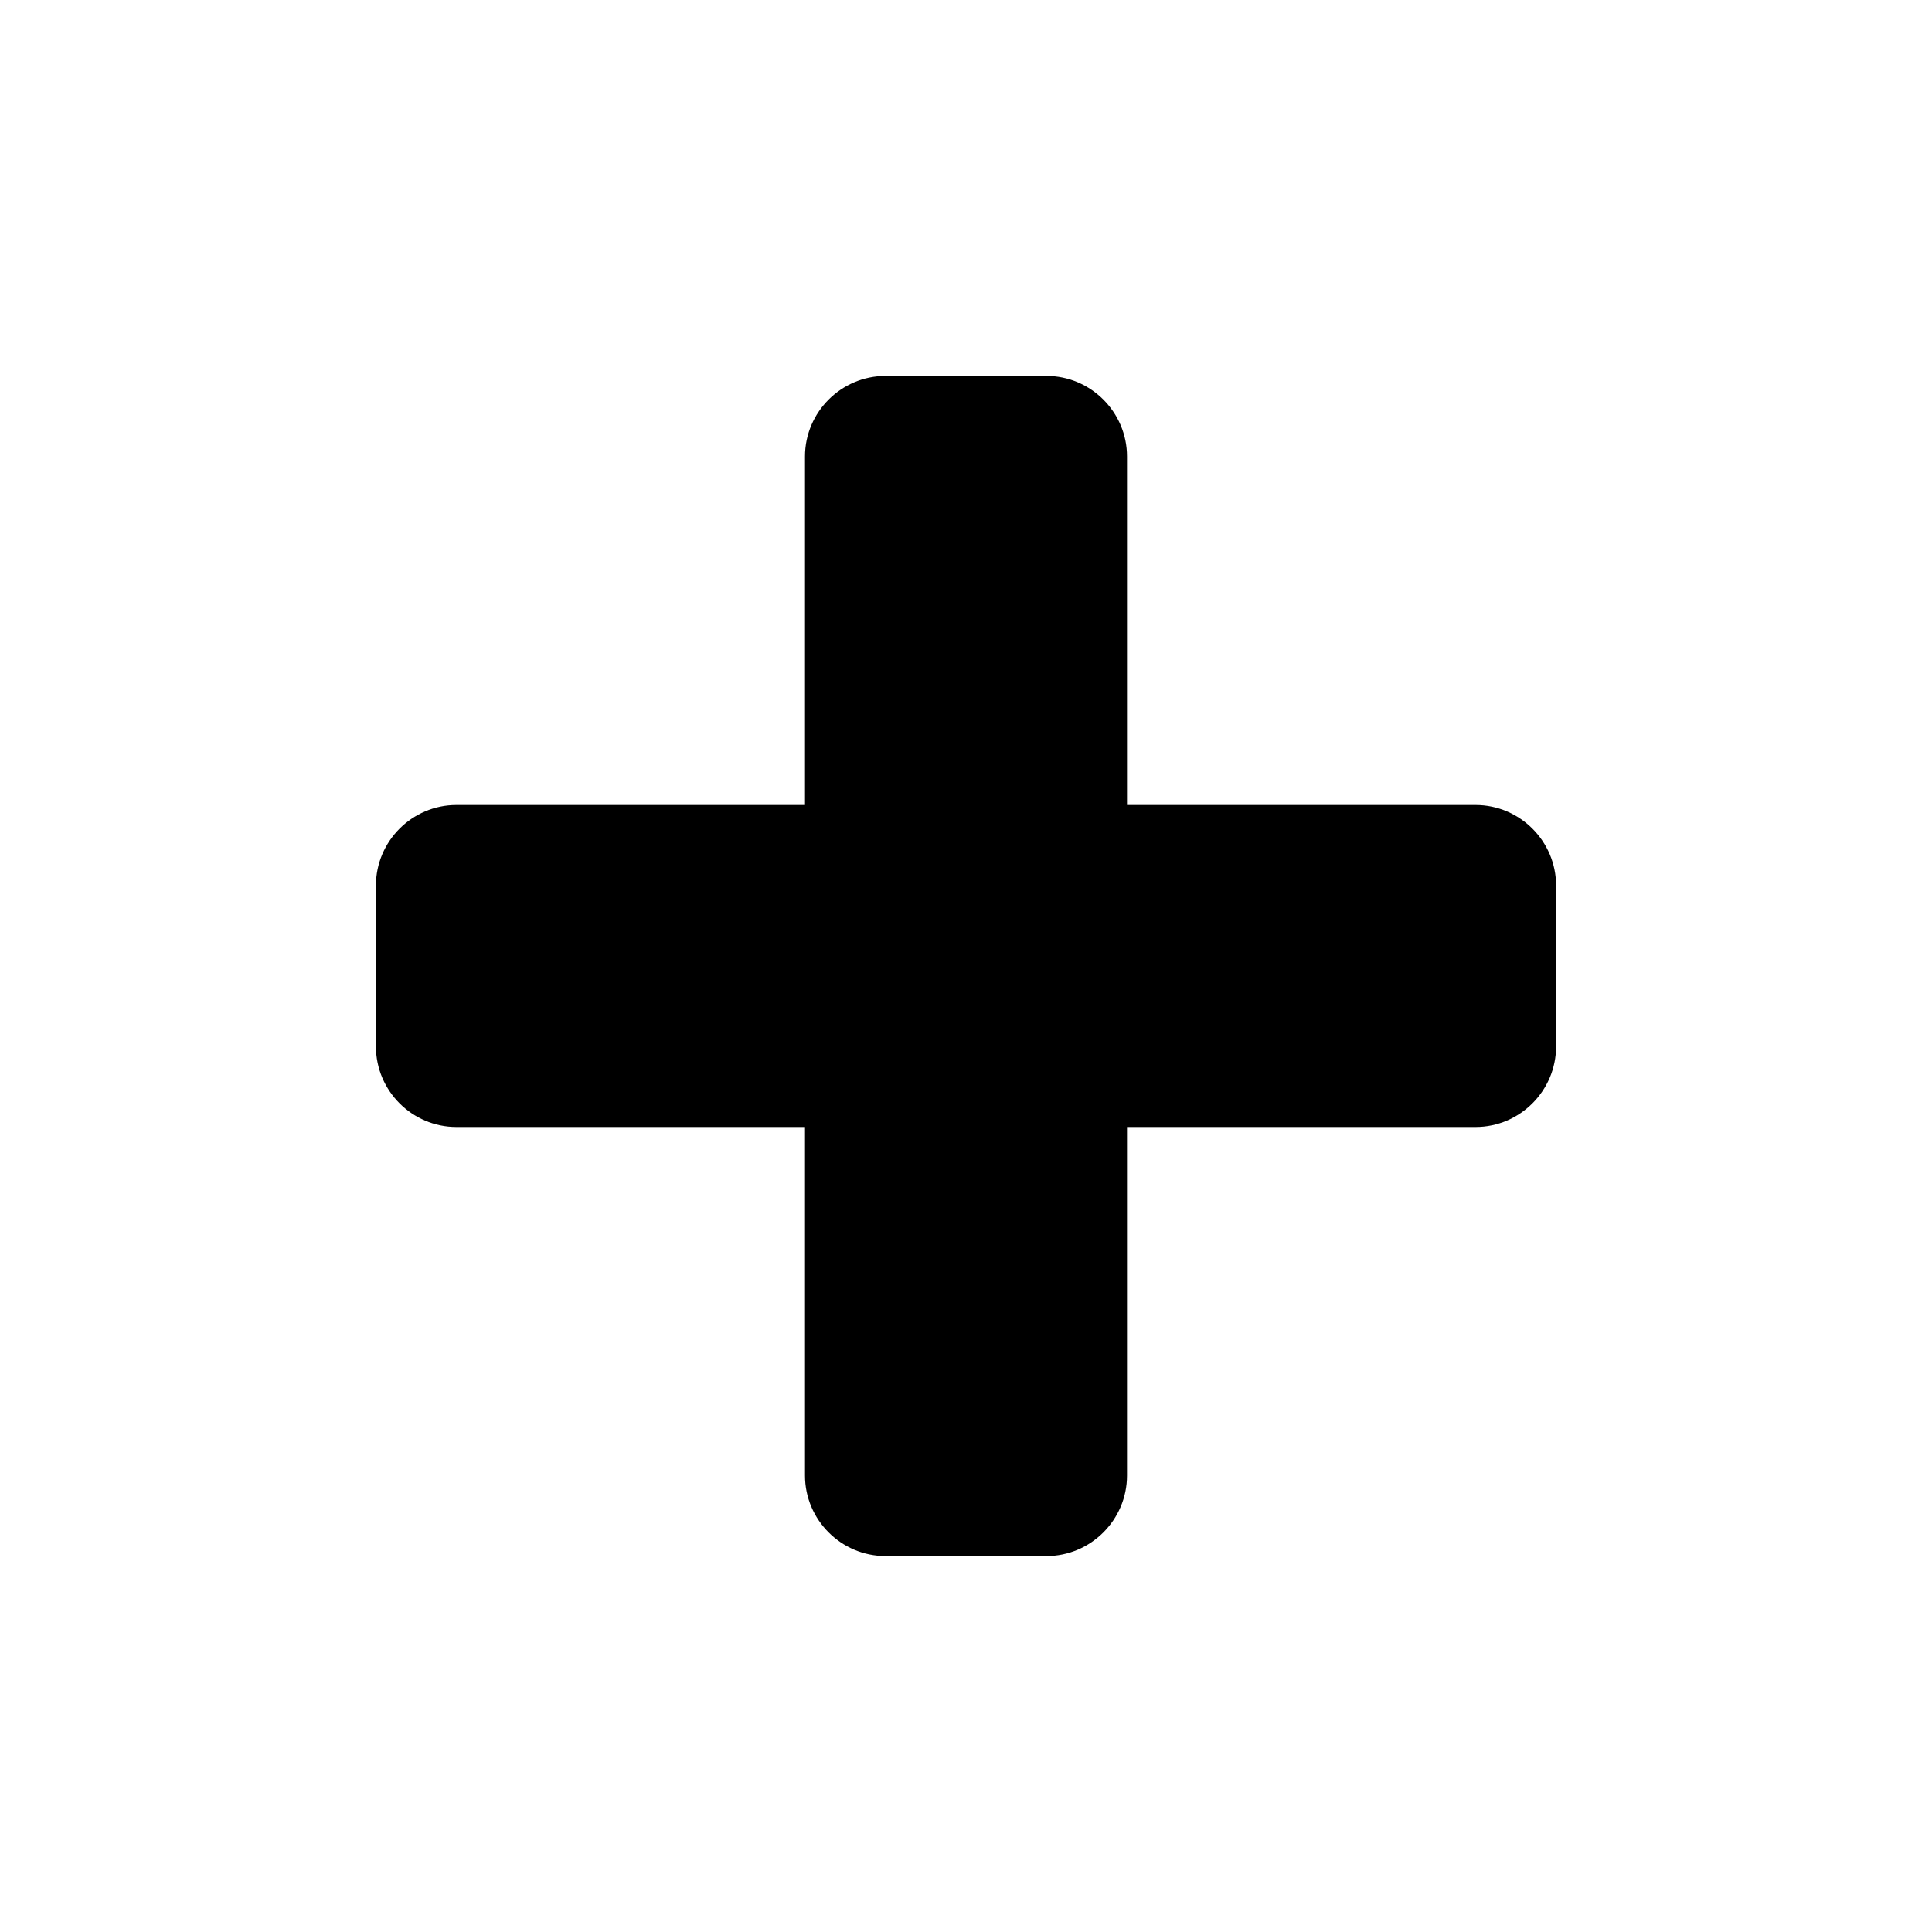
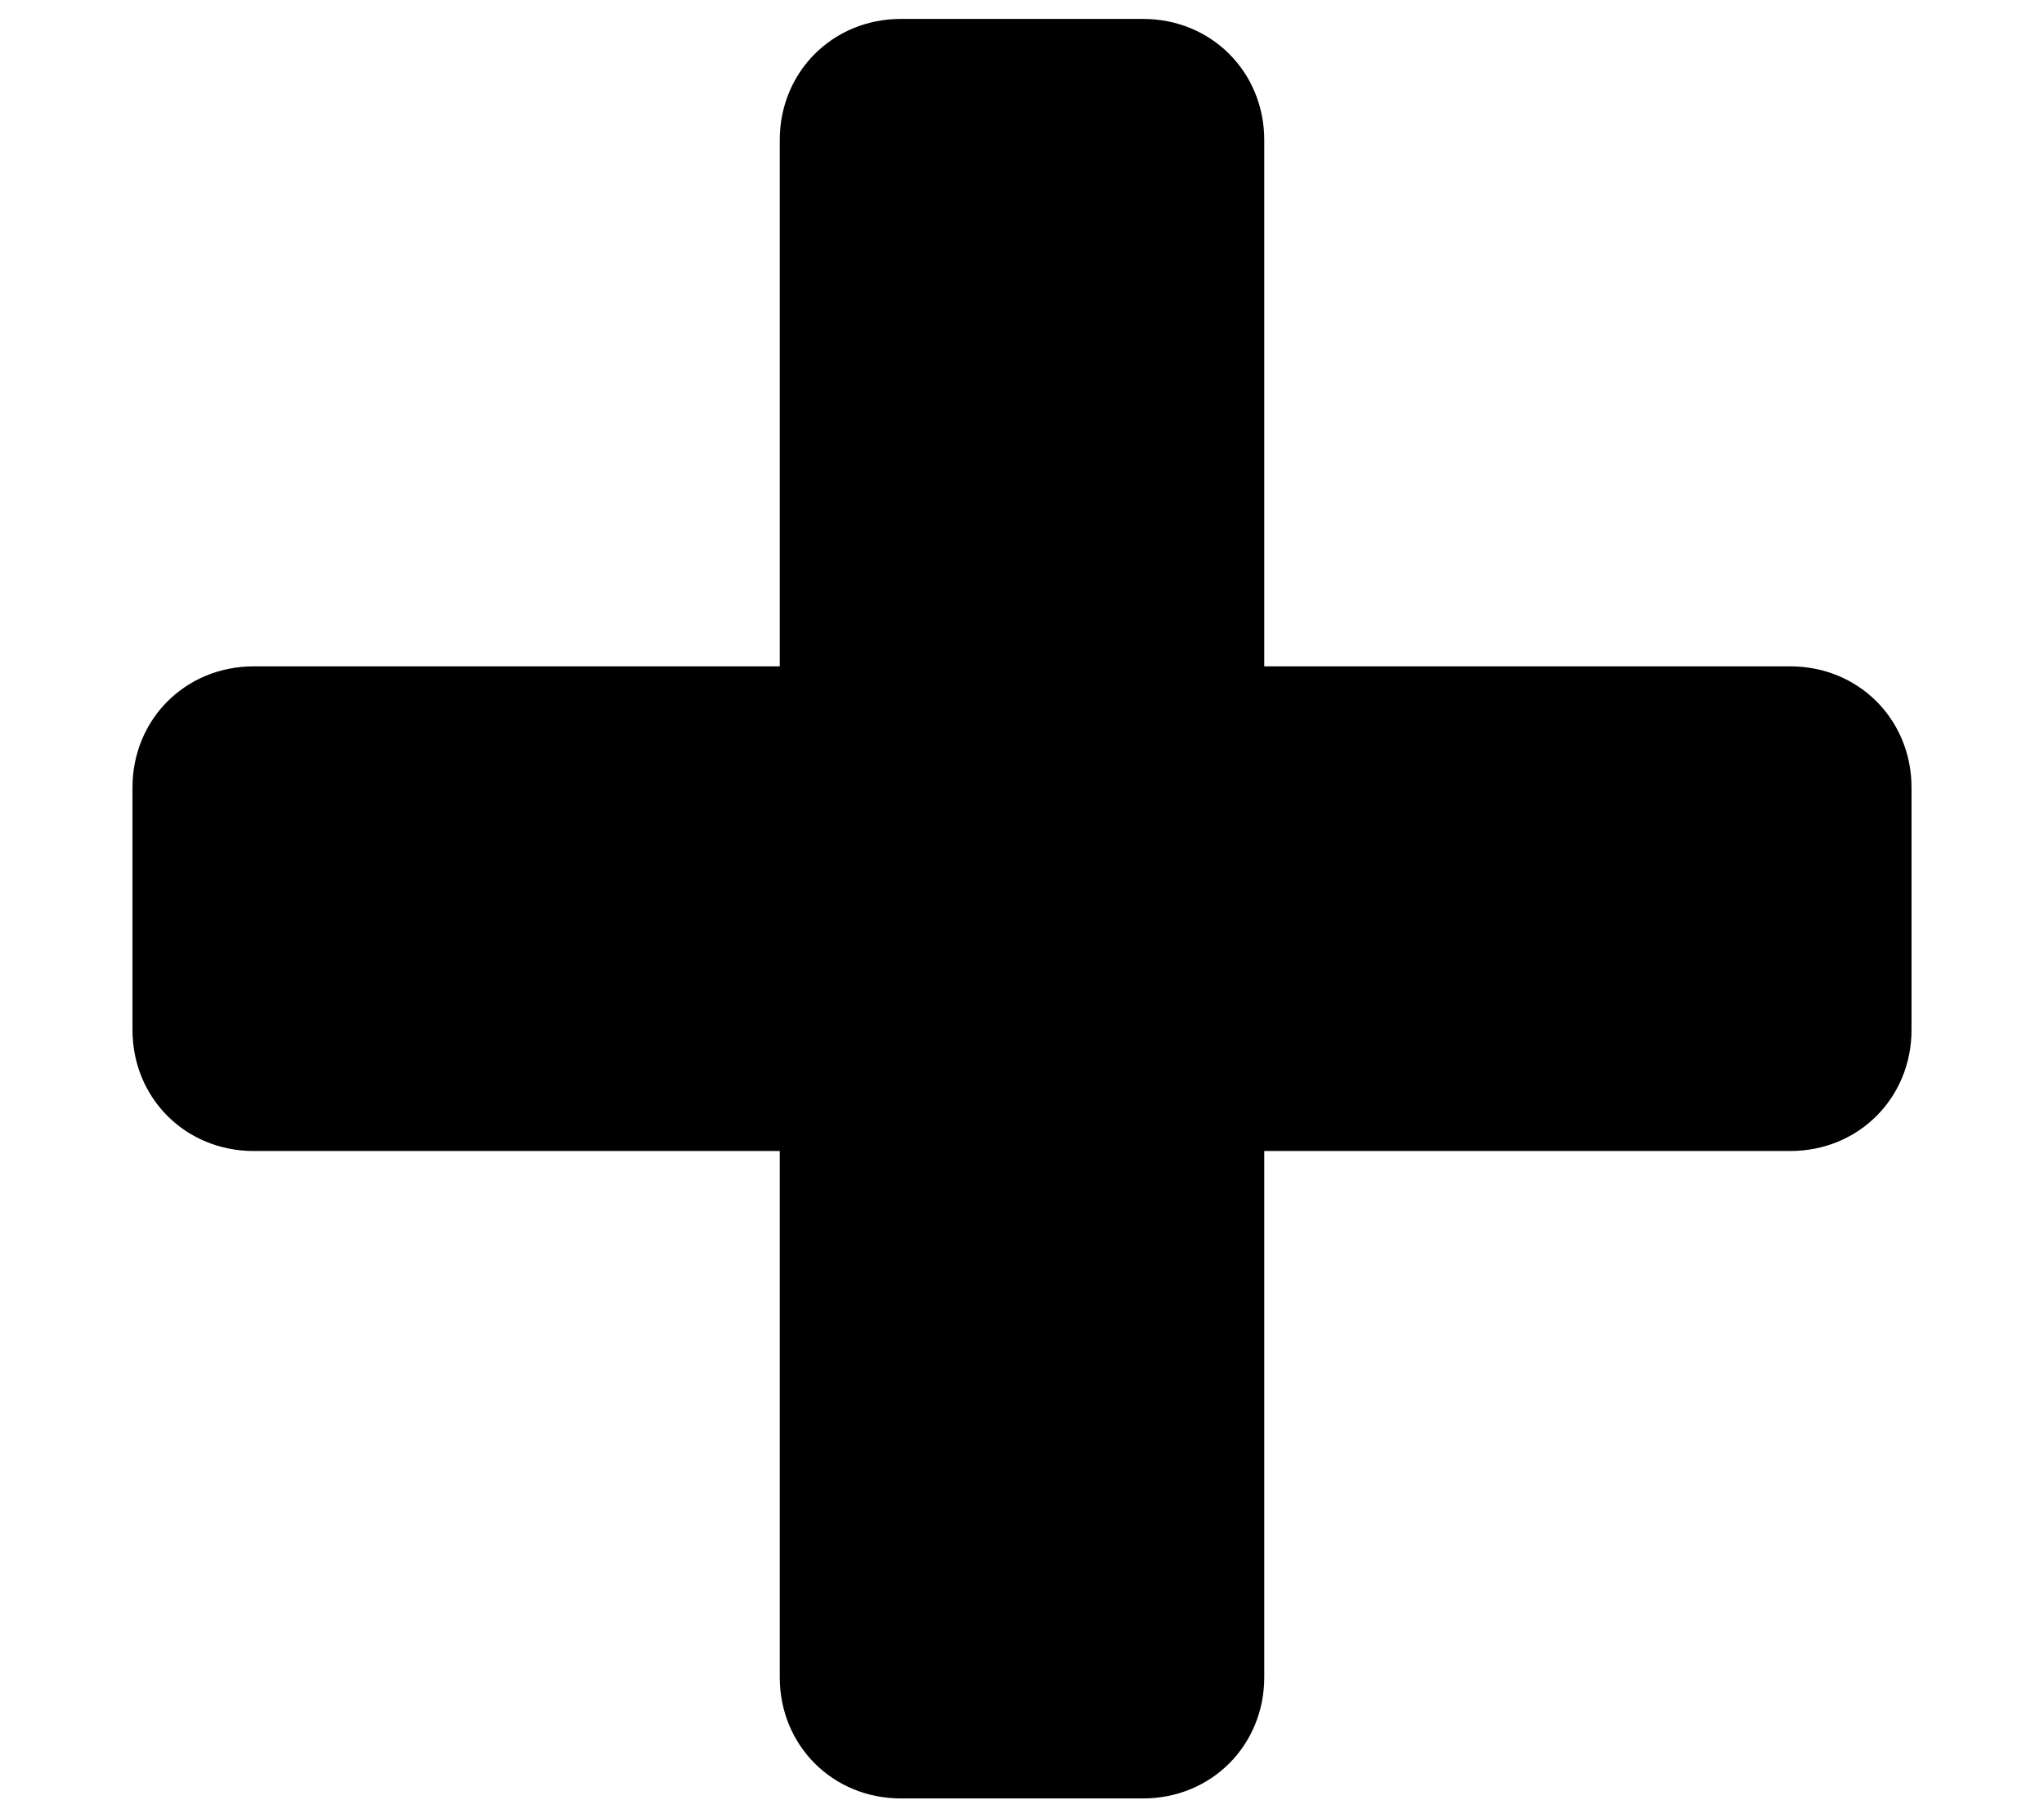
- <svg xmlns="http://www.w3.org/2000/svg" version="1.1" preserveAspectRatio="xMidYMid meet" viewBox="0 0 24 24" class="ng-element" data-id="72ee78daf345492c9b2ed0a77a39643d" style="fill: rgb(0, 0, 0); width: 24px; height: 24px; pointer-events: all; filter: none;">
+ <svg xmlns="http://www.w3.org/2000/svg" version="1.1" id="Layer_1" x="0px" y="0px" viewBox="0 0 54 48" style="enable-background:new 0 0 54 48;" xml:space="preserve">
  <g>
-     <path id="plus" d="M19.33,11c0-0.55-0.45-1-1-1H14V5.67c0-0.55-0.45-1-1-1h-2c-0.55,0-1,0.45-1,1V10H5.67c-0.55,0-1,0.45-1,1v2  c0,0.55,0.45,1,1,1H10v4.33c0,0.55,0.45,1,1,1h2c0.55,0,1-0.45,1-1V14h4.33c0.55,0,1-0.45,1-1V11L19.33,11z" style="fill: rgb(0, 0, 0);" />
+     <path id="plus" d="M50.5,20.8c0-1.8-1.4-3.2-3.2-3.2H33.4V3.7c0-1.8-1.4-3.2-3.2-3.2   h-6.4c-1.8,0-3.2,1.4-3.2,3.2v13.9H6.7c-1.8,0-3.2,1.4-3.2,3.2v6.4c0,1.8,1.4,3.2,3.2,3.2h13.9v13.9c0,1.8,1.4,3.2,3.2,3.2h6.4   c1.8,0,3.2-1.4,3.2-3.2V30.4h13.9c1.8,0,3.2-1.4,3.2-3.2V20.8L50.5,20.8z" />
  </g>
</svg>
